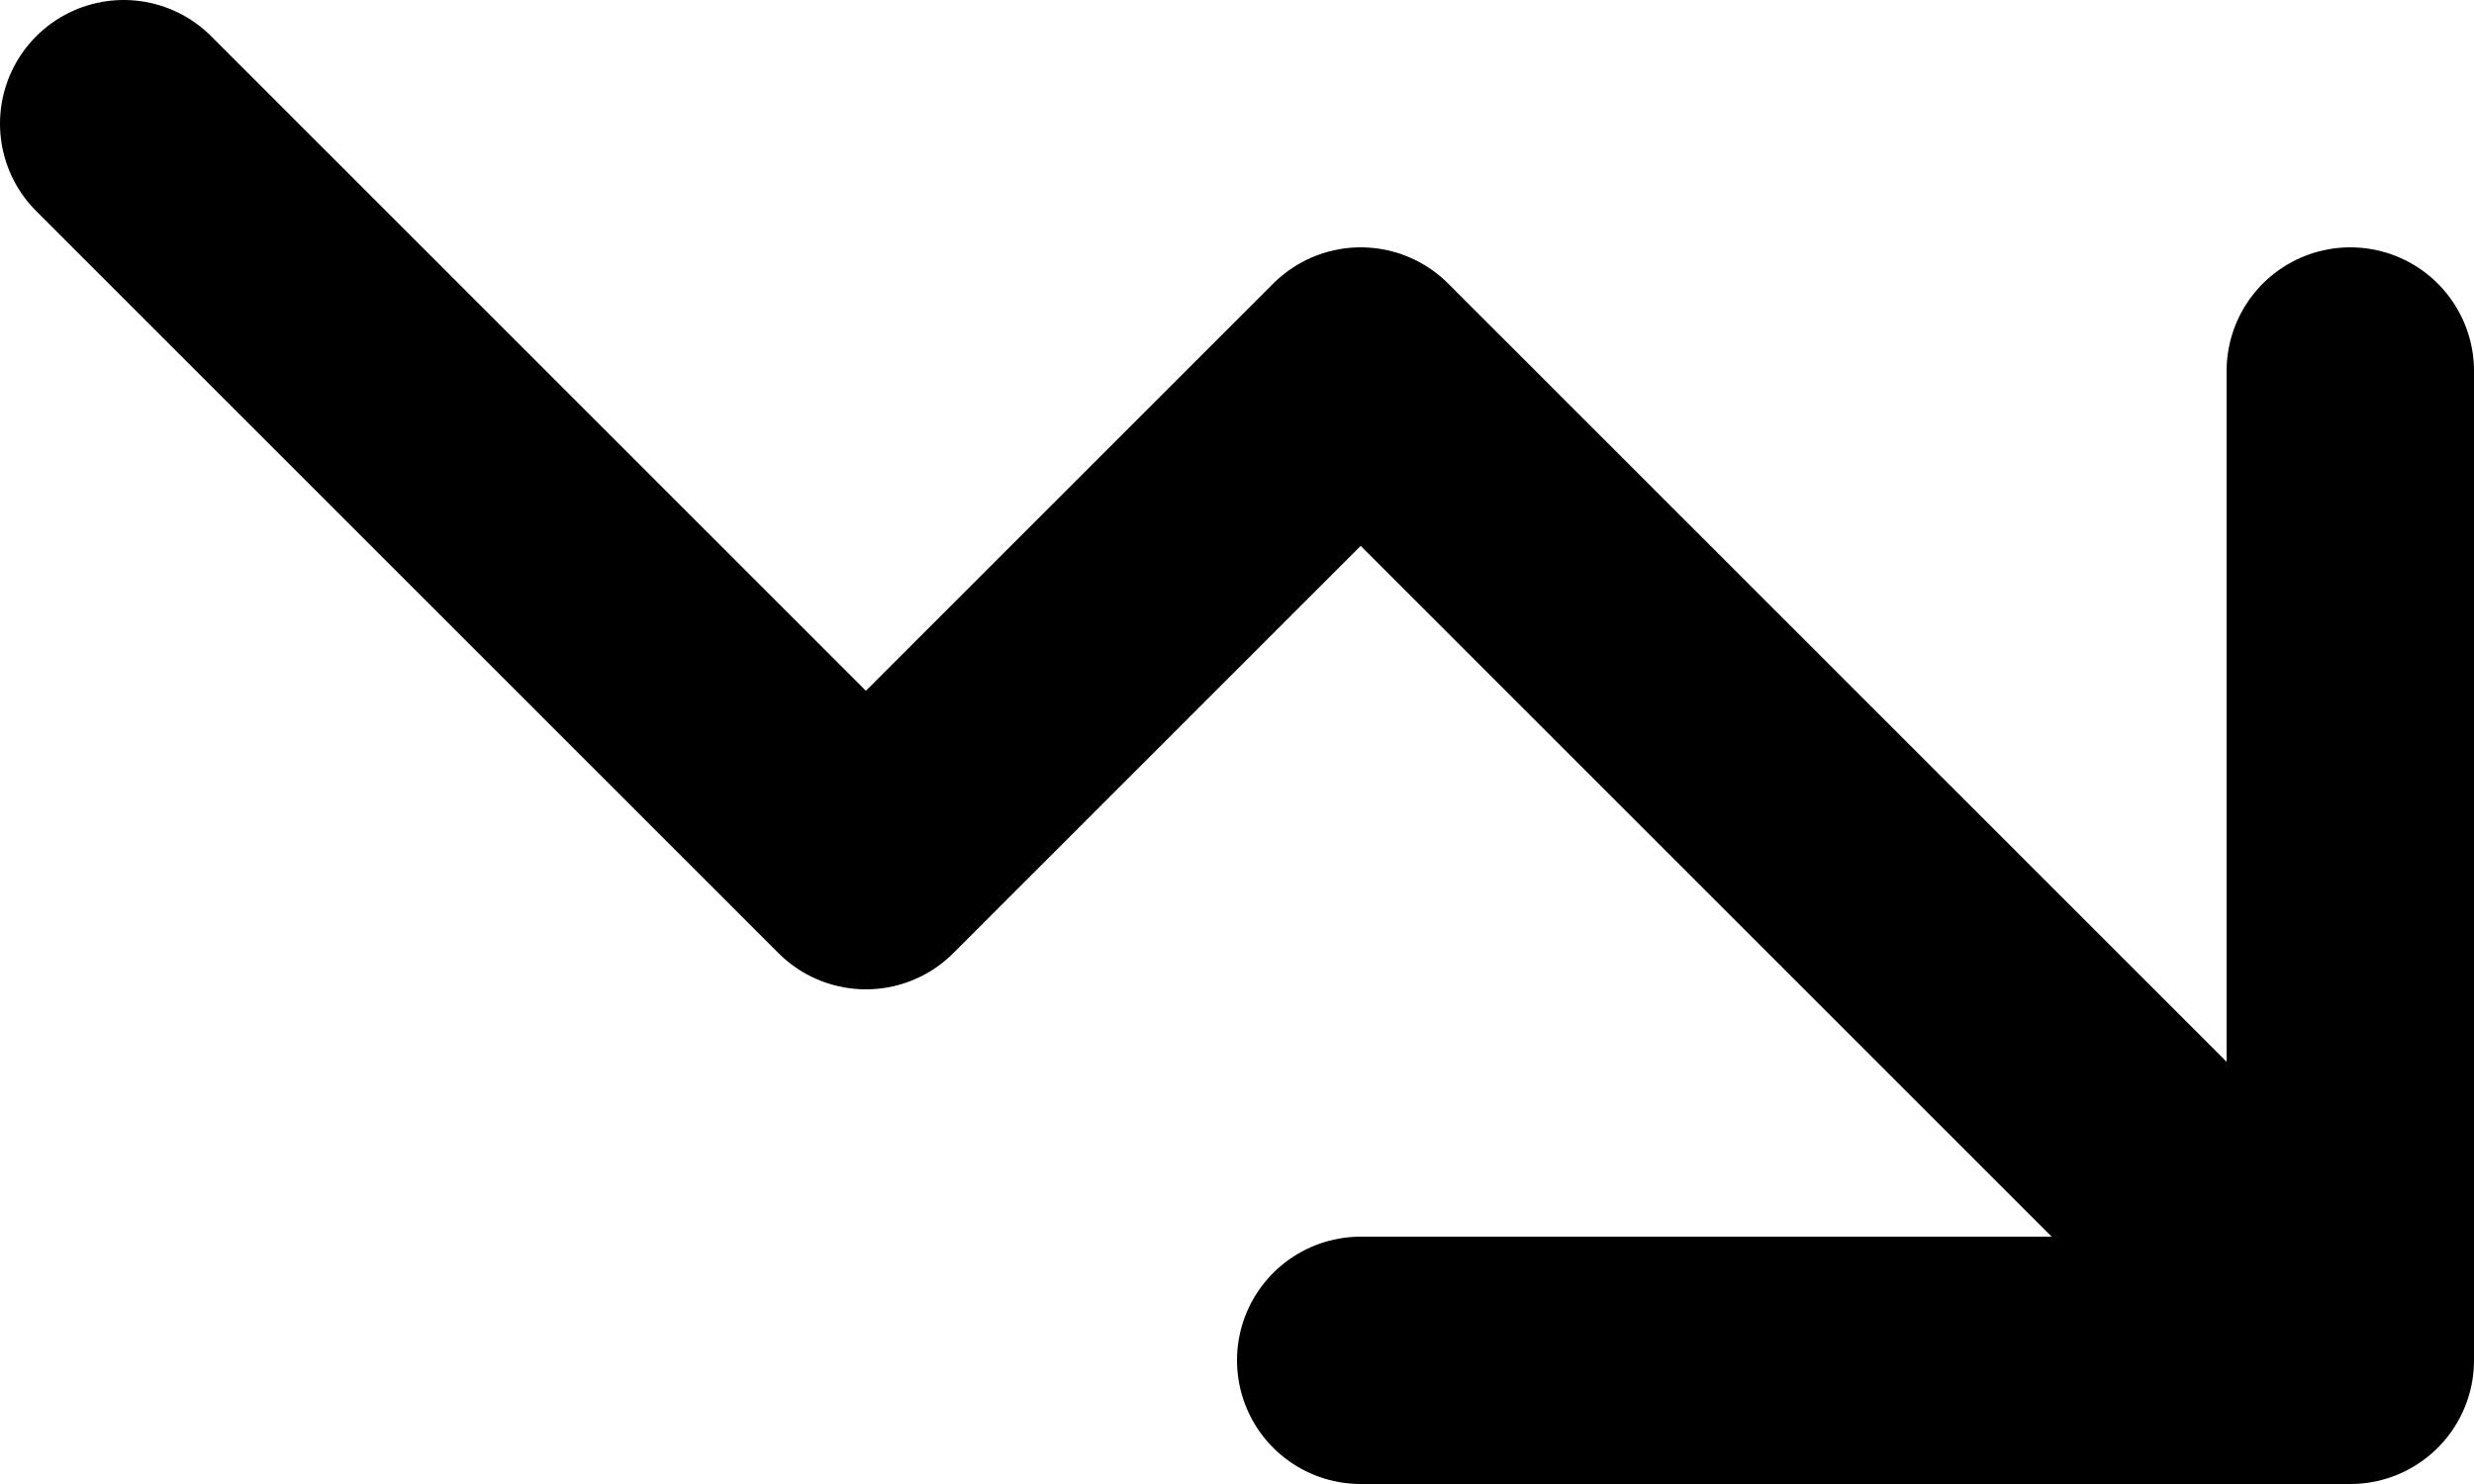
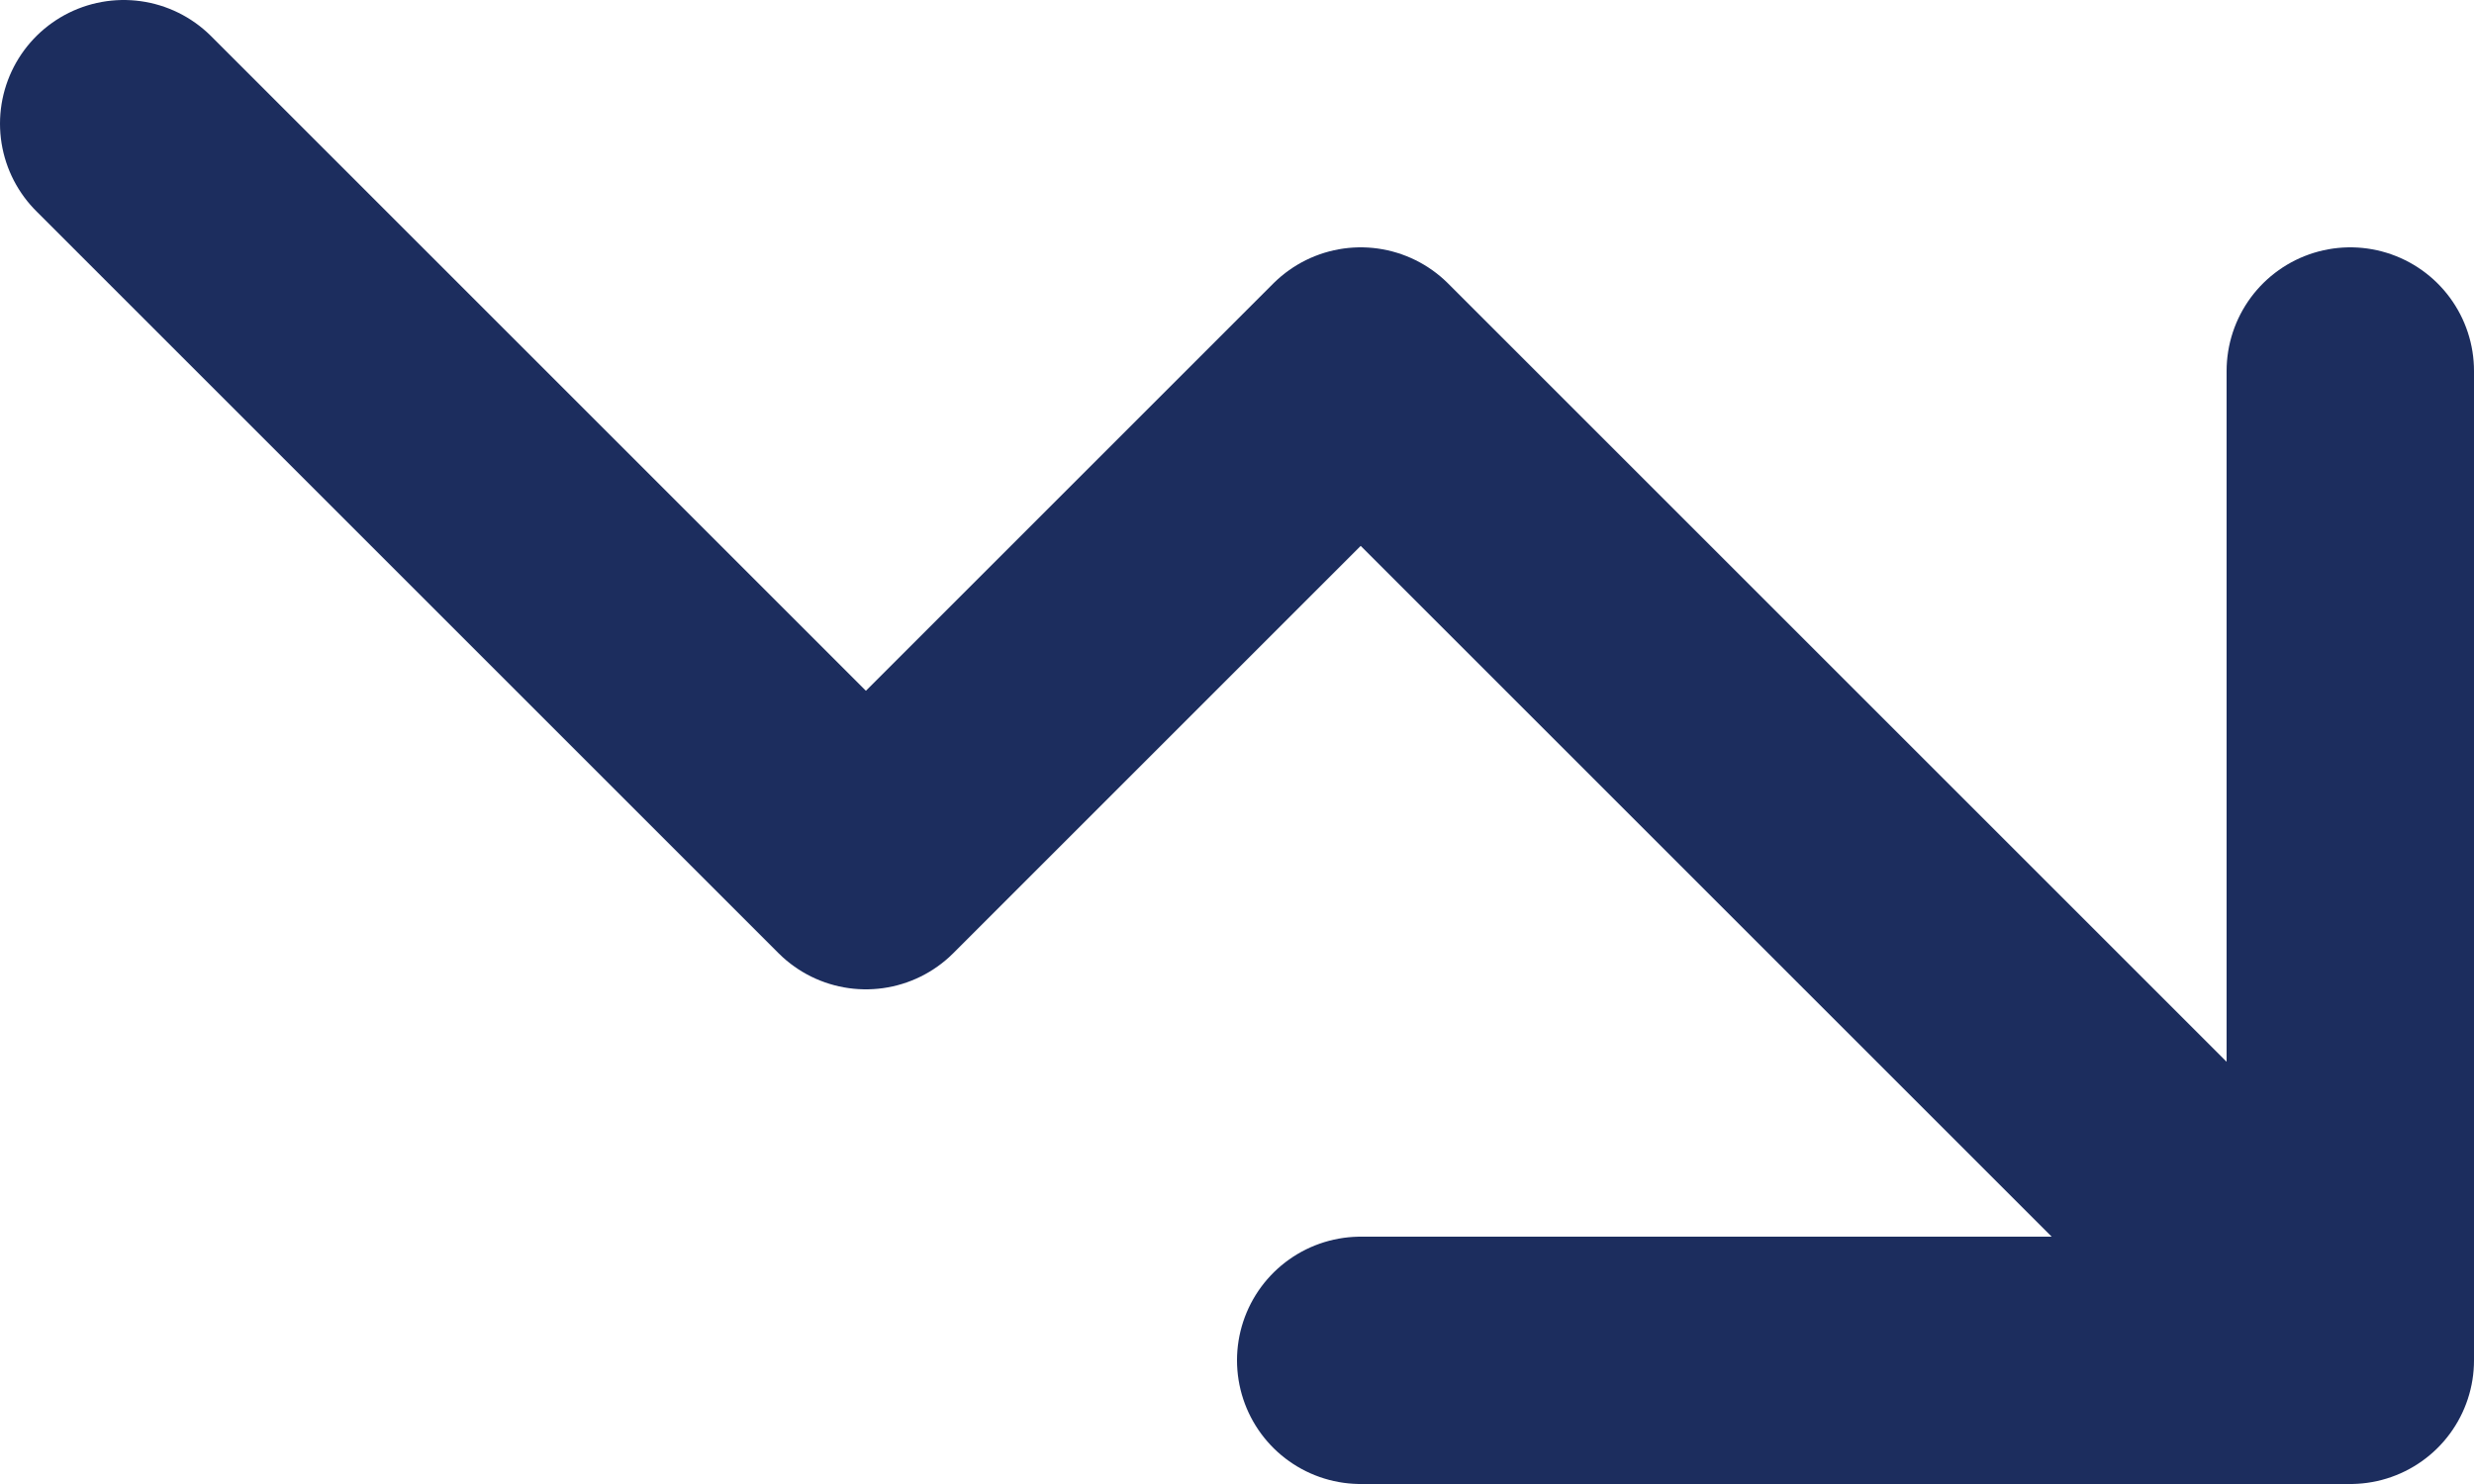
<svg xmlns="http://www.w3.org/2000/svg" width="20" height="12" viewBox="0 0 20 12" fill="none">
-   <path d="M11 11H19M19 11V3M19 11L11 3L7 7L1 1" stroke="currentColor" stroke-width="2" stroke-linecap="round" stroke-linejoin="round" />
+   <path d="M11 11H19M19 11V3M19 11L11 3L7 7L1 1" stroke="#1C2D5E" stroke-width="2" stroke-linecap="round" stroke-linejoin="round" />
</svg>
